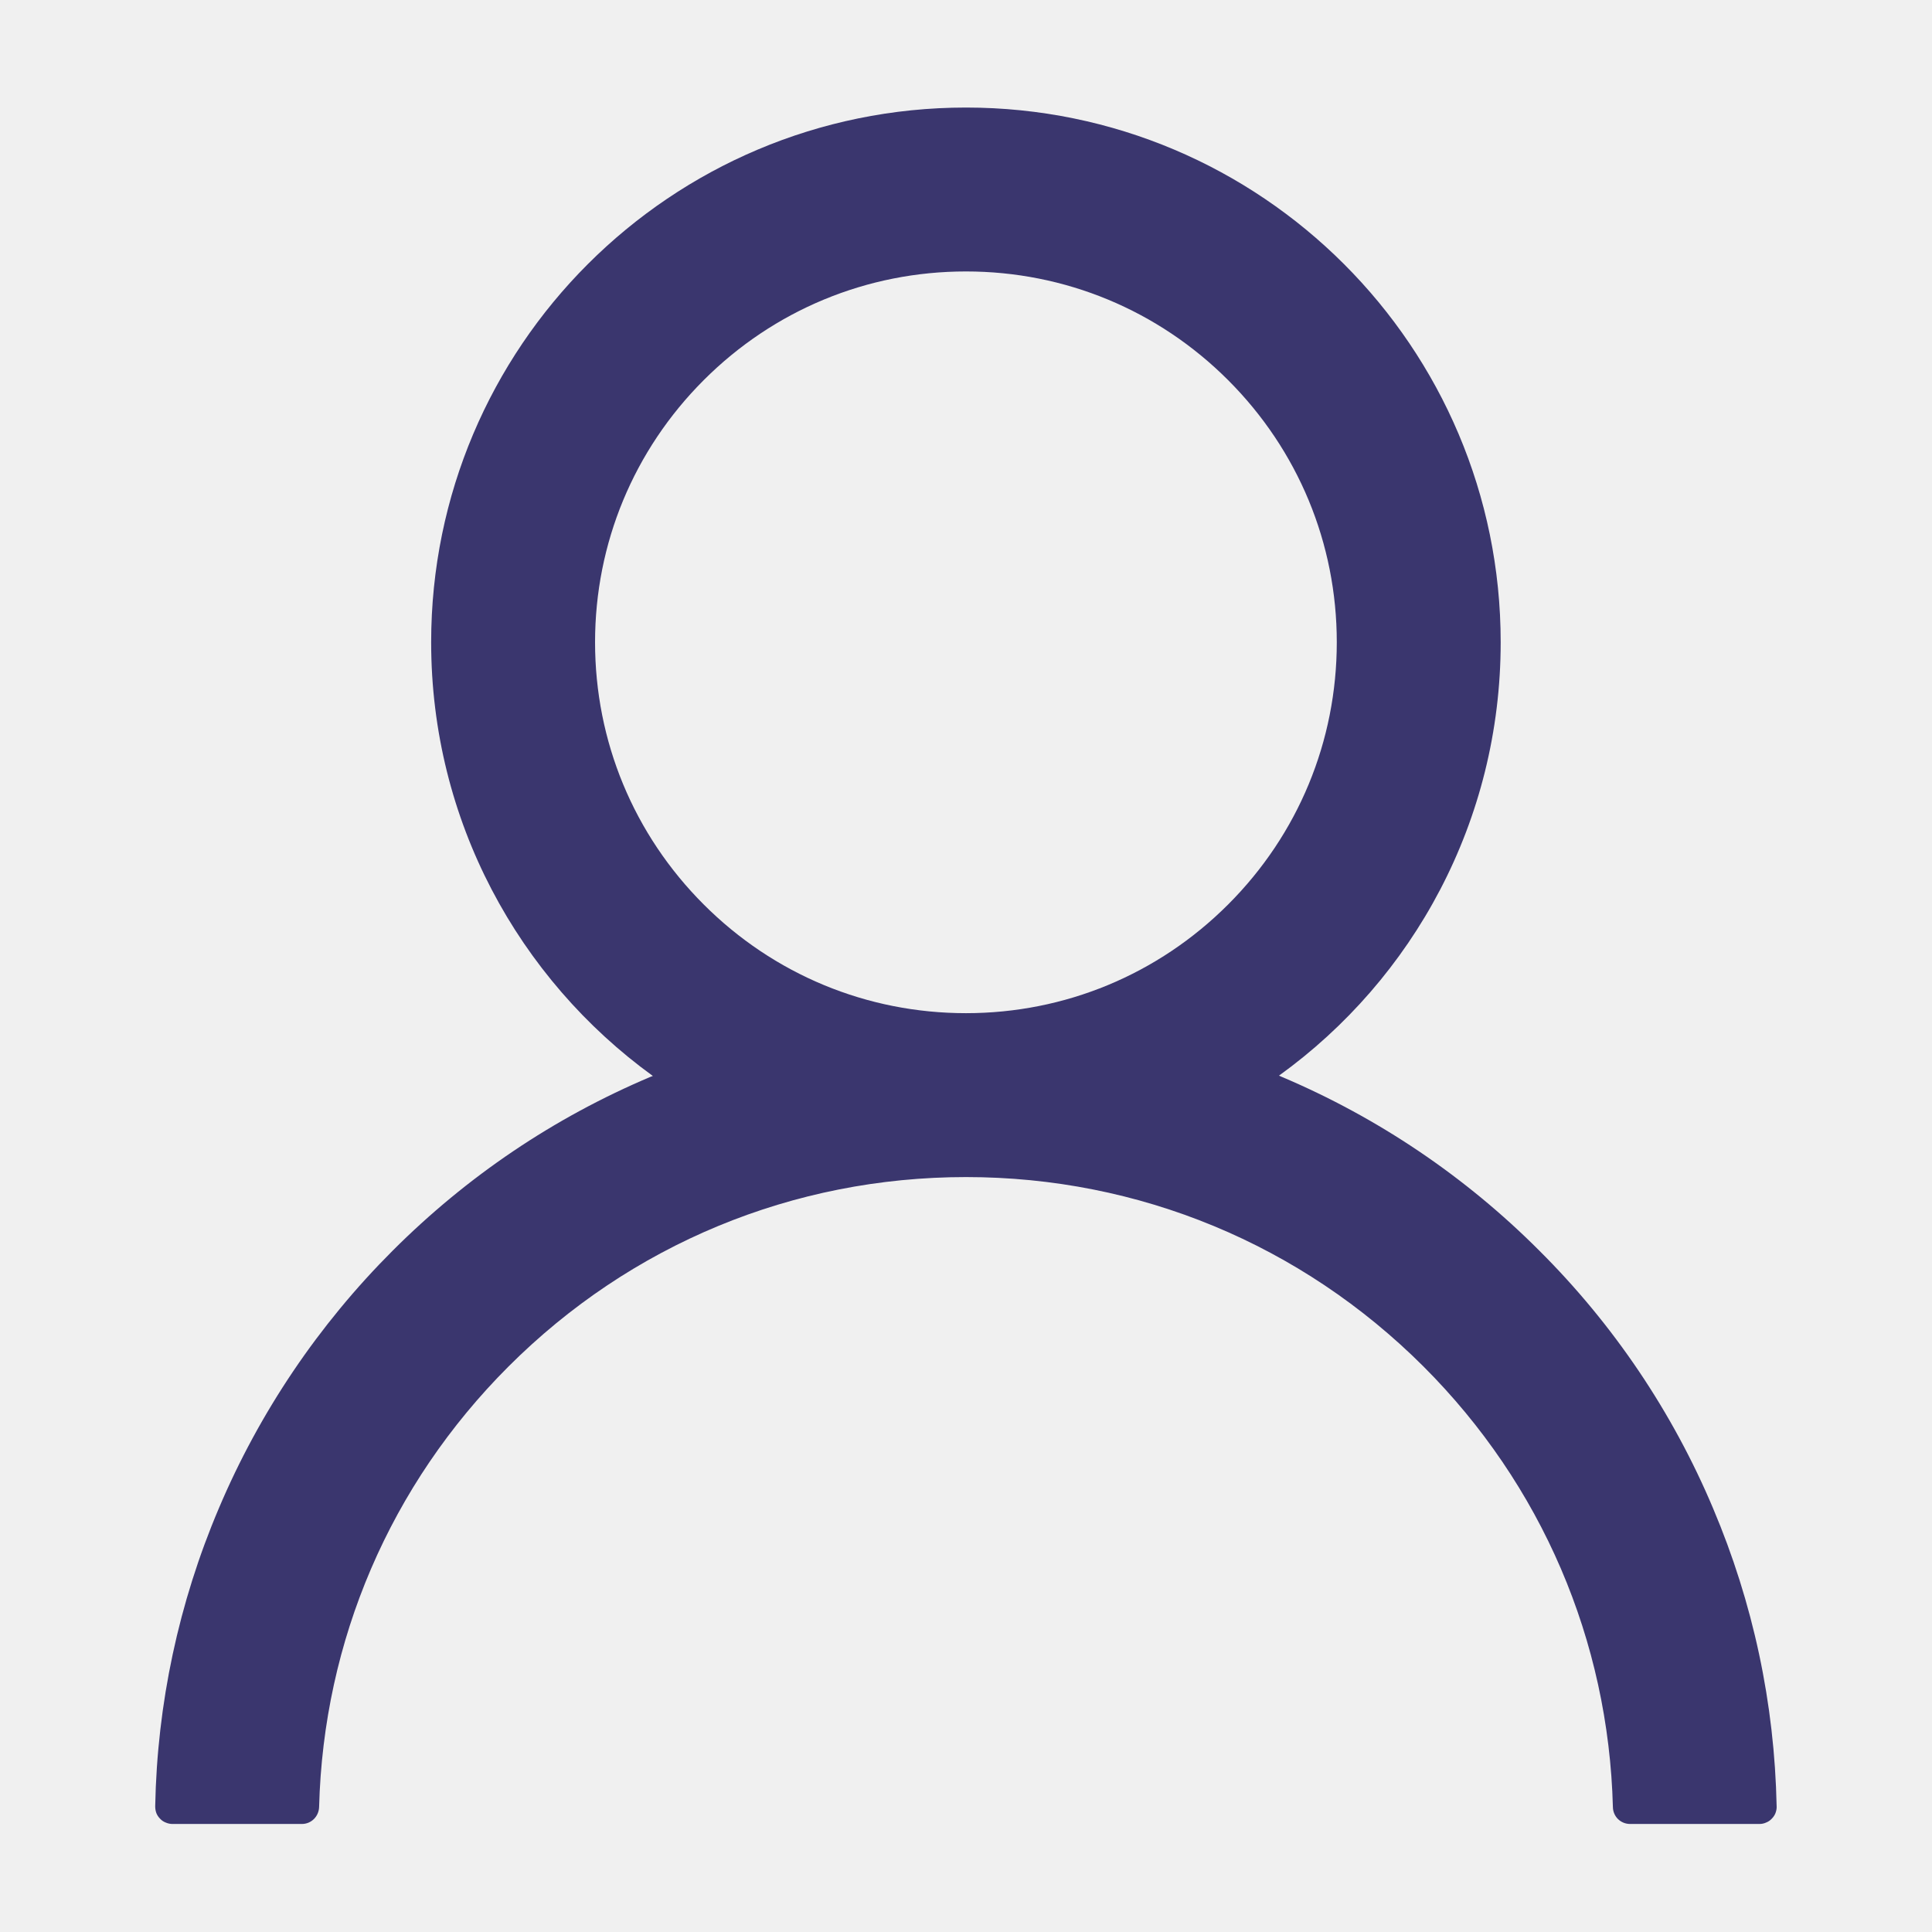
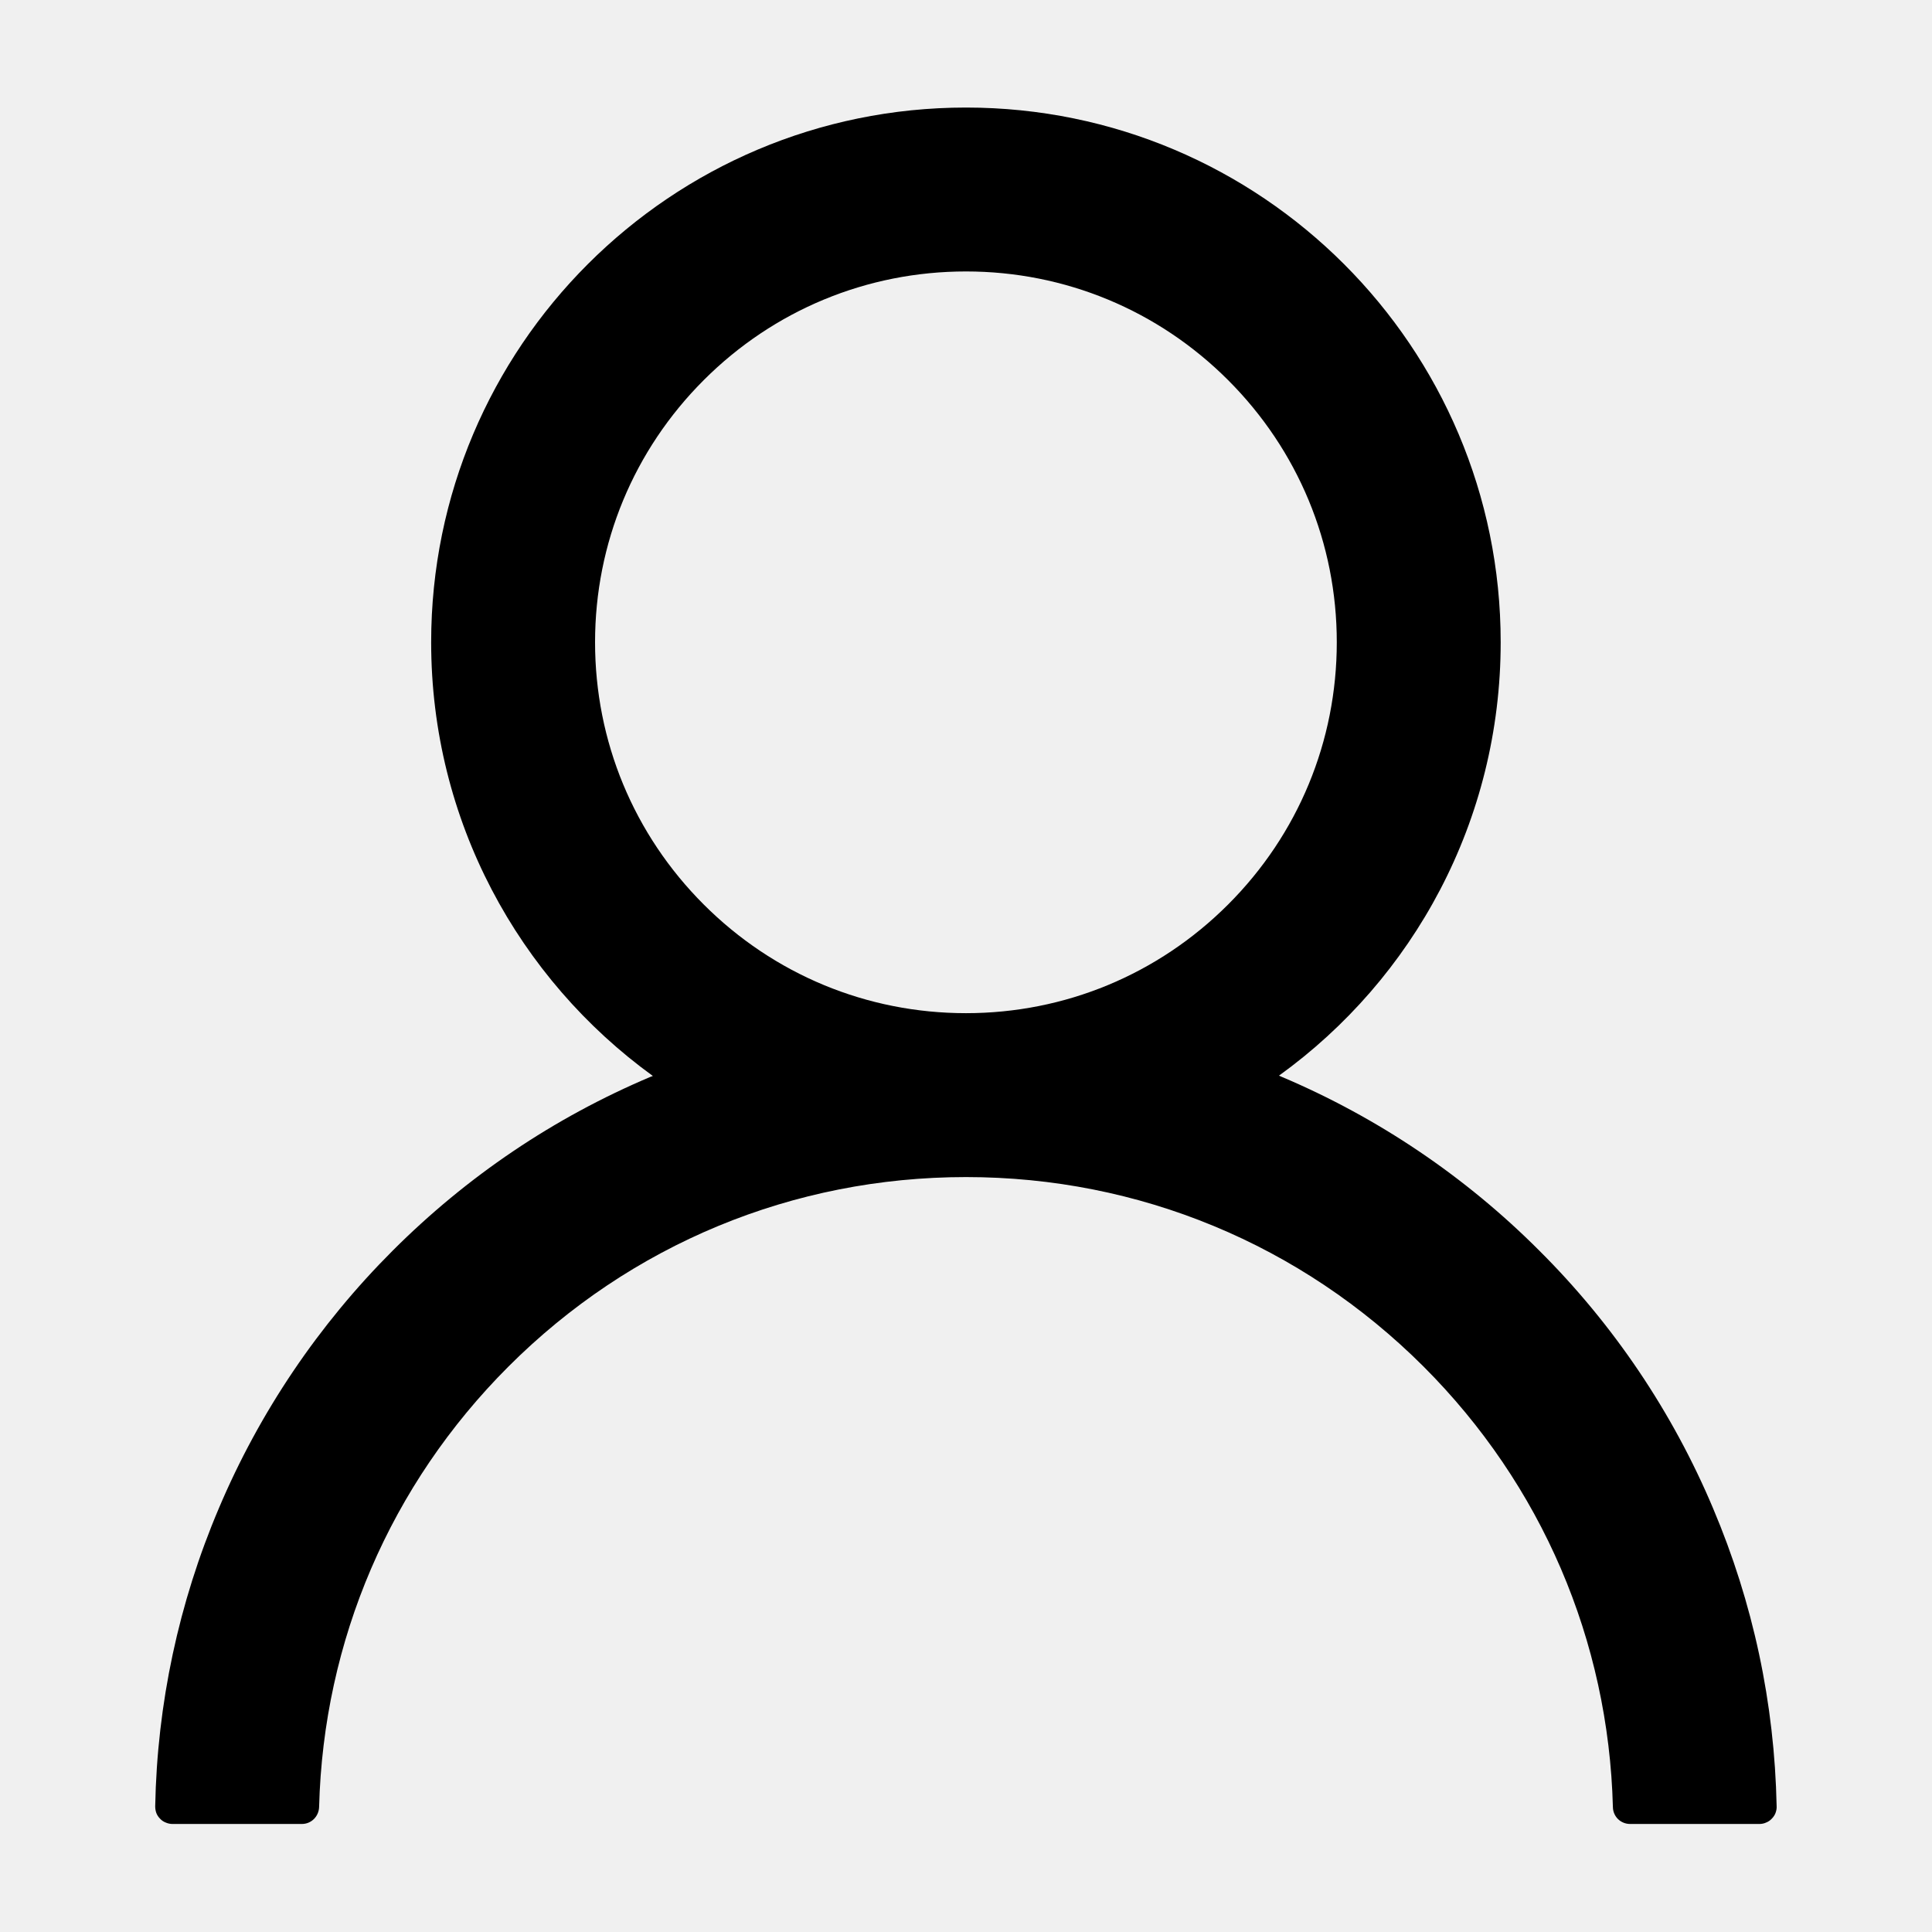
- <svg xmlns="http://www.w3.org/2000/svg" width="12" height="12" viewBox="0 0 12 12" fill="none">
+ <svg xmlns="http://www.w3.org/2000/svg" width="14" height="14" viewBox="0 0 12 12">
  <g clip-path="url(#clip0_265_1305)">
-     <path d="M10.64 9.368C10.388 8.77 10.021 8.226 9.561 7.768C9.102 7.308 8.558 6.941 7.96 6.688C7.955 6.685 7.95 6.684 7.944 6.681C8.779 6.079 9.321 5.097 9.321 3.989C9.321 2.155 7.834 0.668 6 0.668C4.165 0.668 2.678 2.155 2.678 3.989C2.678 5.097 3.221 6.079 4.055 6.683C4.05 6.685 4.044 6.687 4.039 6.689C3.439 6.943 2.901 7.306 2.438 7.769C1.979 8.228 1.612 8.771 1.359 9.369C1.11 9.955 0.976 10.583 0.964 11.219C0.964 11.233 0.966 11.247 0.971 11.261C0.976 11.274 0.984 11.286 0.994 11.296C1.004 11.307 1.016 11.315 1.029 11.32C1.043 11.326 1.057 11.329 1.071 11.329H1.875C1.934 11.329 1.98 11.282 1.982 11.224C2.009 10.19 2.424 9.222 3.158 8.488C3.917 7.729 4.926 7.311 6 7.311C7.074 7.311 8.082 7.729 8.842 8.488C9.576 9.222 9.991 10.19 10.018 11.224C10.019 11.283 10.066 11.329 10.125 11.329H10.928C10.943 11.329 10.957 11.326 10.97 11.32C10.983 11.315 10.995 11.307 11.005 11.296C11.015 11.286 11.023 11.274 11.028 11.261C11.033 11.247 11.036 11.233 11.035 11.219C11.022 10.579 10.889 9.956 10.64 9.368ZM6 6.293C5.385 6.293 4.806 6.053 4.371 5.618C3.936 5.183 3.696 4.604 3.696 3.989C3.696 3.375 3.936 2.796 4.371 2.361C4.806 1.926 5.385 1.686 6 1.686C6.614 1.686 7.193 1.926 7.628 2.361C8.063 2.796 8.303 3.375 8.303 3.989C8.303 4.604 8.063 5.183 7.628 5.618C7.193 6.053 6.614 6.293 6 6.293Z" fill="#1A1657" fill-opacity="0.85" />
+     <path d="M10.64 9.368C10.388 8.77 10.021 8.226 9.561 7.768C9.102 7.308 8.558 6.941 7.96 6.688C7.955 6.685 7.95 6.684 7.944 6.681C8.779 6.079 9.321 5.097 9.321 3.989C9.321 2.155 7.834 0.668 6 0.668C4.165 0.668 2.678 2.155 2.678 3.989C2.678 5.097 3.221 6.079 4.055 6.683C4.05 6.685 4.044 6.687 4.039 6.689C3.439 6.943 2.901 7.306 2.438 7.769C1.979 8.228 1.612 8.771 1.359 9.369C1.11 9.955 0.976 10.583 0.964 11.219C0.964 11.233 0.966 11.247 0.971 11.261C0.976 11.274 0.984 11.286 0.994 11.296C1.004 11.307 1.016 11.315 1.029 11.32C1.043 11.326 1.057 11.329 1.071 11.329H1.875C1.934 11.329 1.98 11.282 1.982 11.224C2.009 10.19 2.424 9.222 3.158 8.488C3.917 7.729 4.926 7.311 6 7.311C7.074 7.311 8.082 7.729 8.842 8.488C9.576 9.222 9.991 10.19 10.018 11.224C10.019 11.283 10.066 11.329 10.125 11.329H10.928C10.943 11.329 10.957 11.326 10.97 11.32C10.983 11.315 10.995 11.307 11.005 11.296C11.015 11.286 11.023 11.274 11.028 11.261C11.033 11.247 11.036 11.233 11.035 11.219C11.022 10.579 10.889 9.956 10.64 9.368ZM6 6.293C5.385 6.293 4.806 6.053 4.371 5.618C3.936 5.183 3.696 4.604 3.696 3.989C3.696 3.375 3.936 2.796 4.371 2.361C4.806 1.926 5.385 1.686 6 1.686C6.614 1.686 7.193 1.926 7.628 2.361C8.063 2.796 8.303 3.375 8.303 3.989C8.303 4.604 8.063 5.183 7.628 5.618C7.193 6.053 6.614 6.293 6 6.293Z" />
  </g>
  <defs>
    <clipPath id="clip0_265_1305">
      <rect width="12" height="12" fill="white" />
    </clipPath>
  </defs>
</svg>
